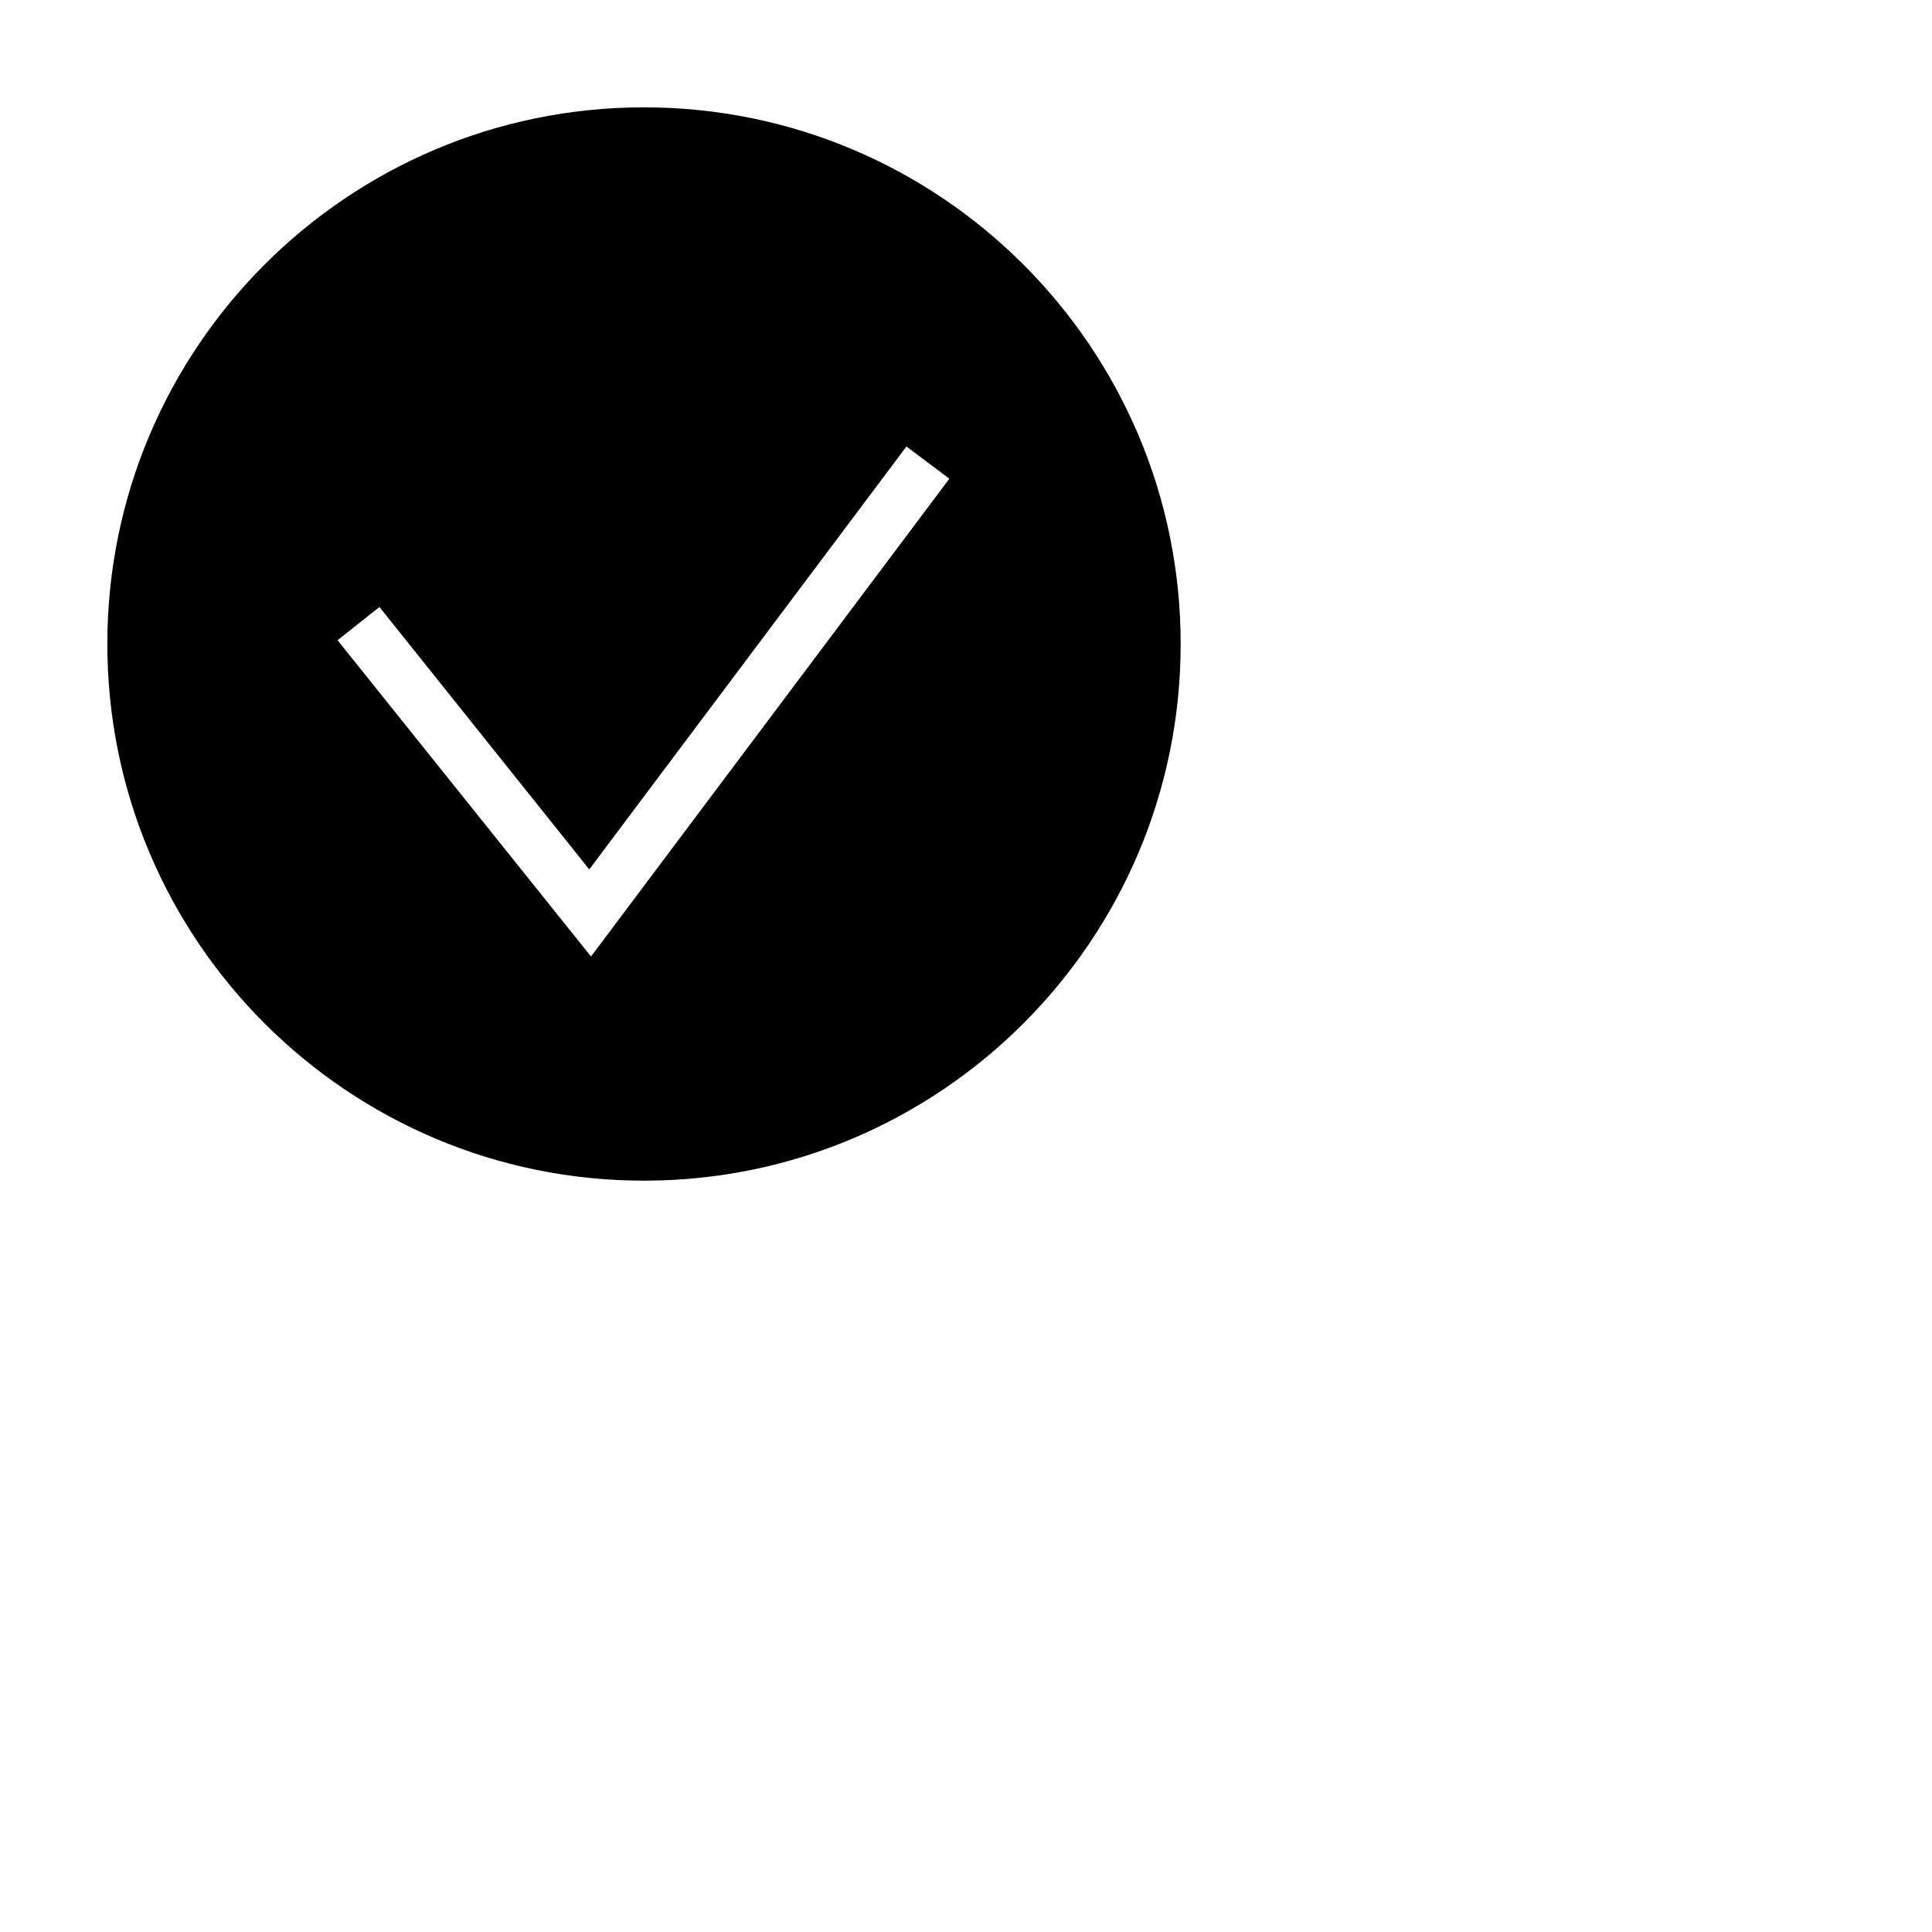
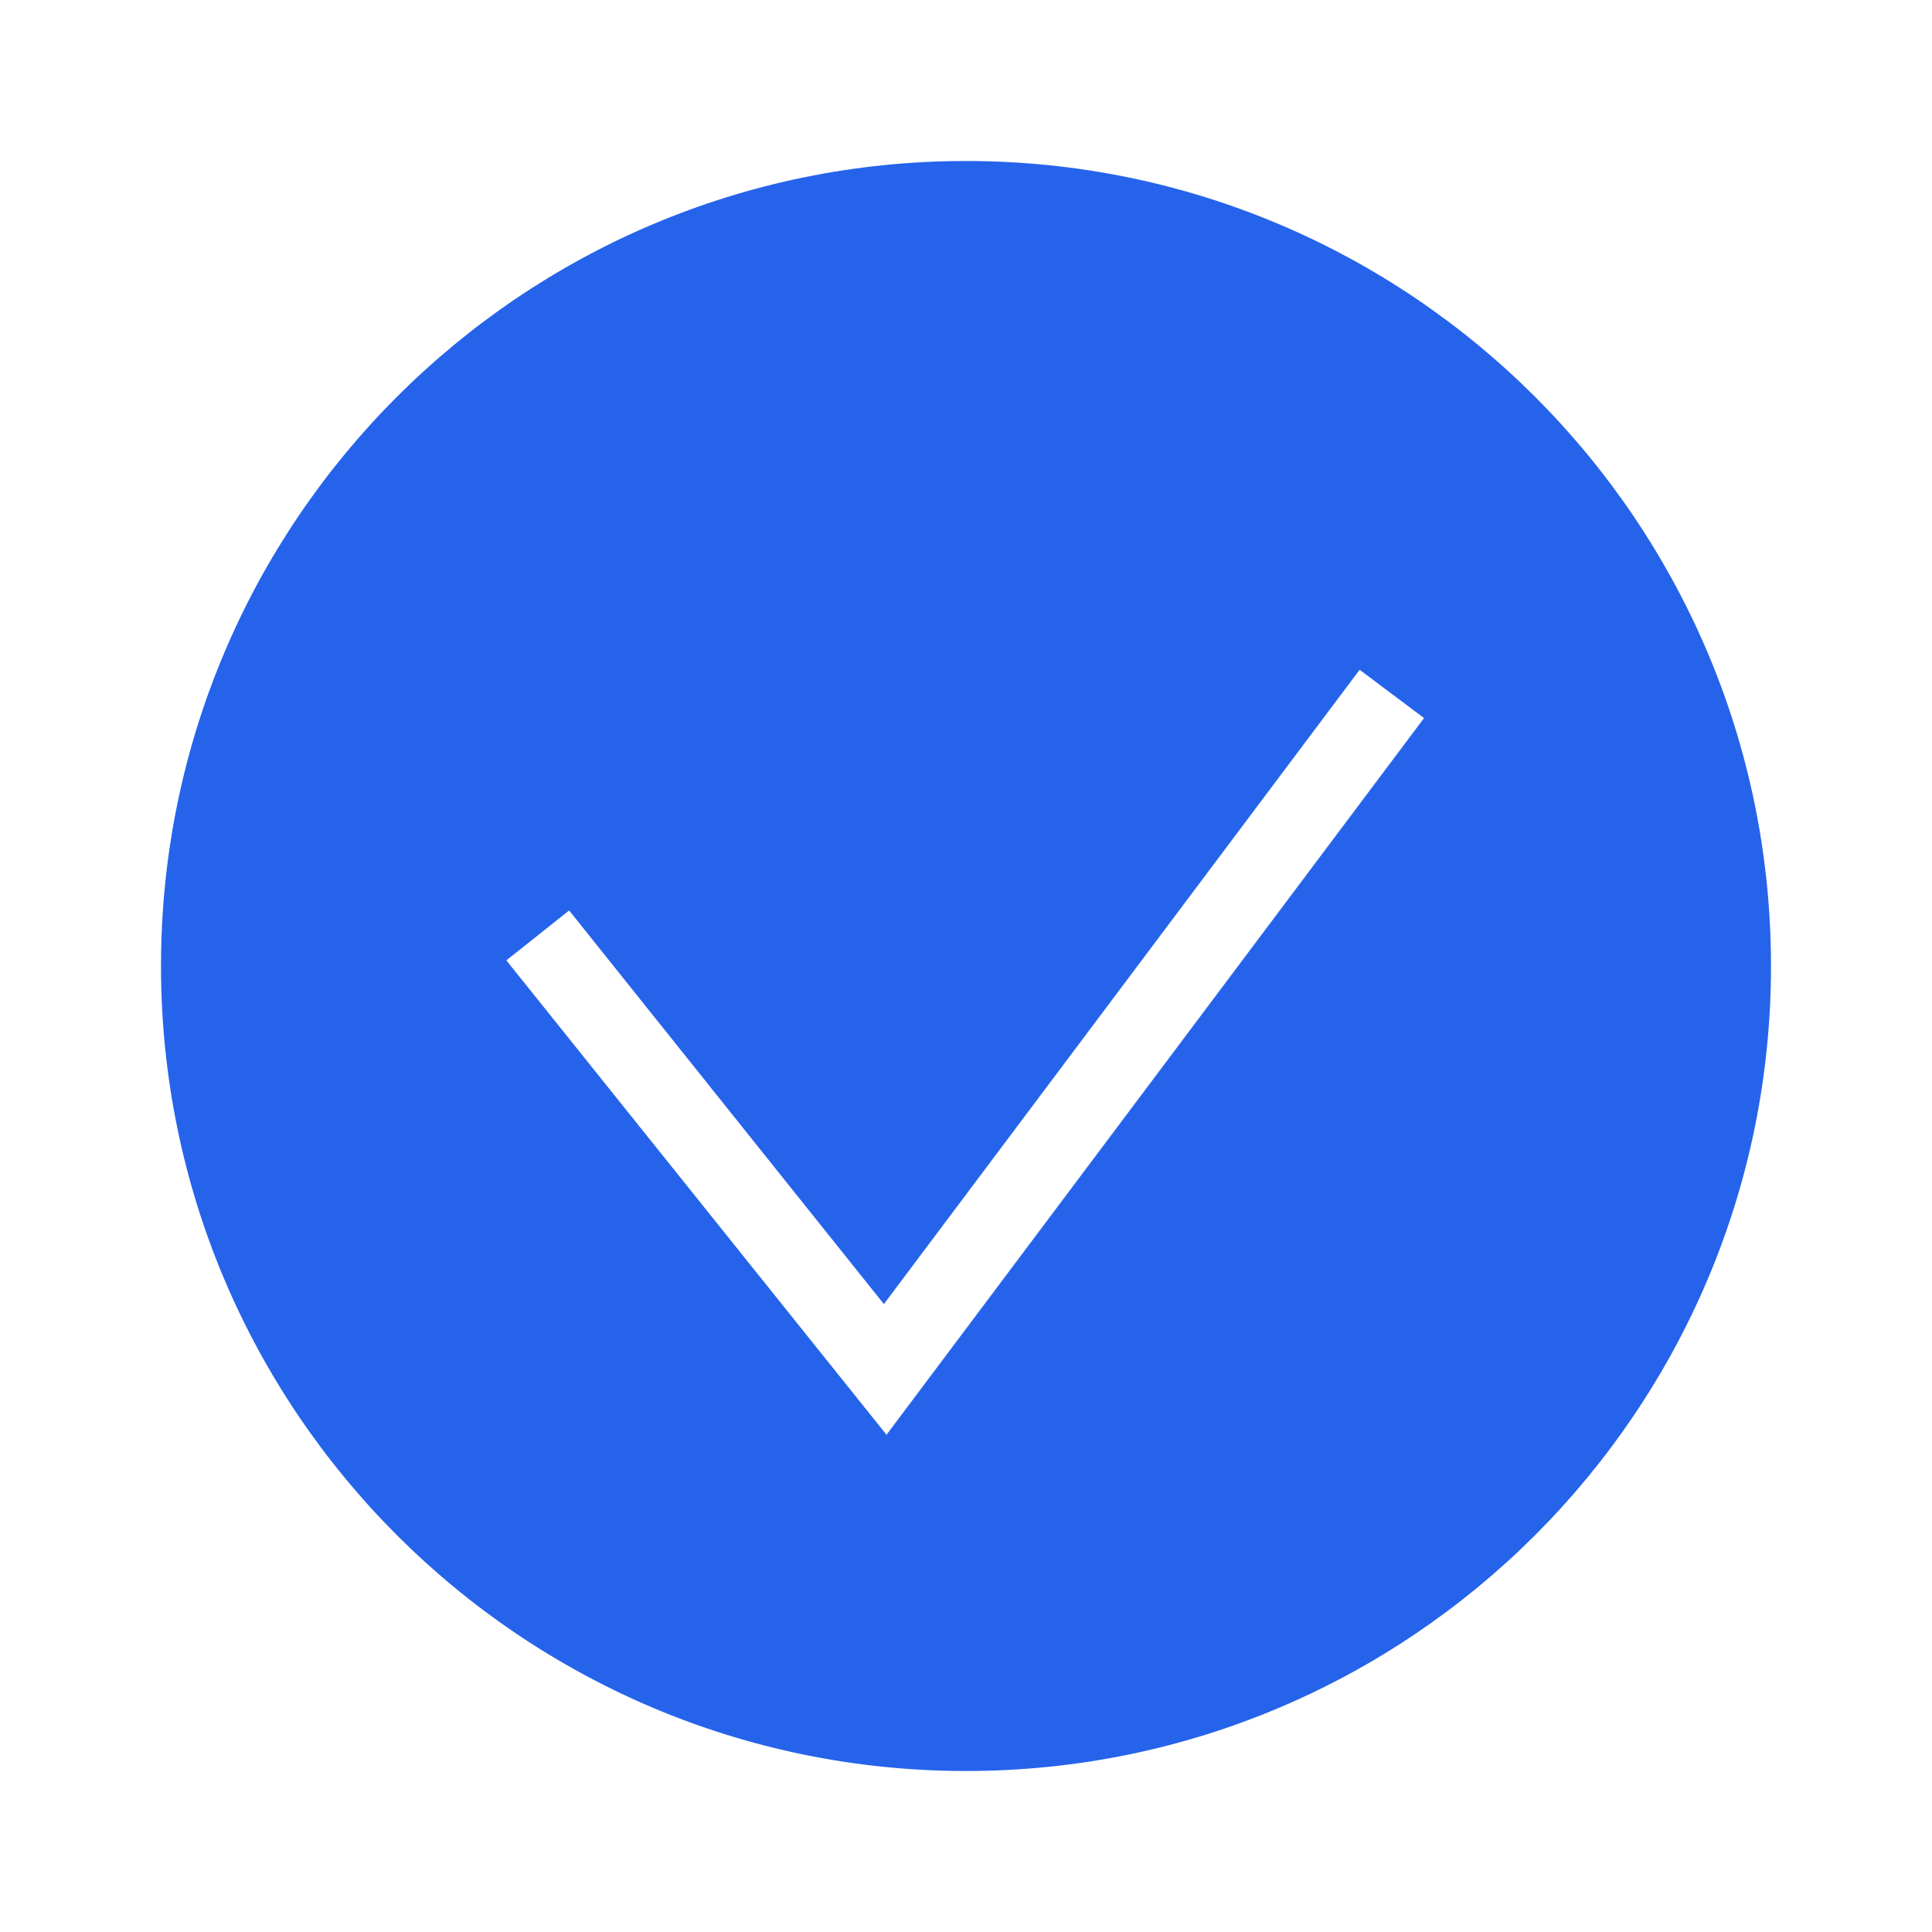
- <svg xmlns="http://www.w3.org/2000/svg" width="36" height="36" viewBox="0 0 36 36" fill="currentColor">
-   <path d="M12 2C6.48 2 2 6.48 2 12C2 17.52 6.48 22 12 22C17.52 22 22 17.52 22 12C22 6.48 17.52 2 12 2ZM11.01 17.82L6.29 11.93L7.07 11.31L10.98 16.2L16.89 8.32L17.69 8.92L11 17.84L11.01 17.82Z" fill="current" />
+ <svg xmlns="http://www.w3.org/2000/svg" width="24" height="24" viewBox="0 0 24 24" fill="none">
+   <path d="M12 2C6.48 2 2 6.48 2 12C2 17.52 6.48 22 12 22C17.52 22 22 17.52 22 12C22 6.48 17.52 2 12 2ZM11.01 17.82L6.29 11.93L7.07 11.31L10.98 16.2L16.89 8.32L17.69 8.92L11 17.84L11.01 17.82Z" fill="#2563EB" />
</svg>
